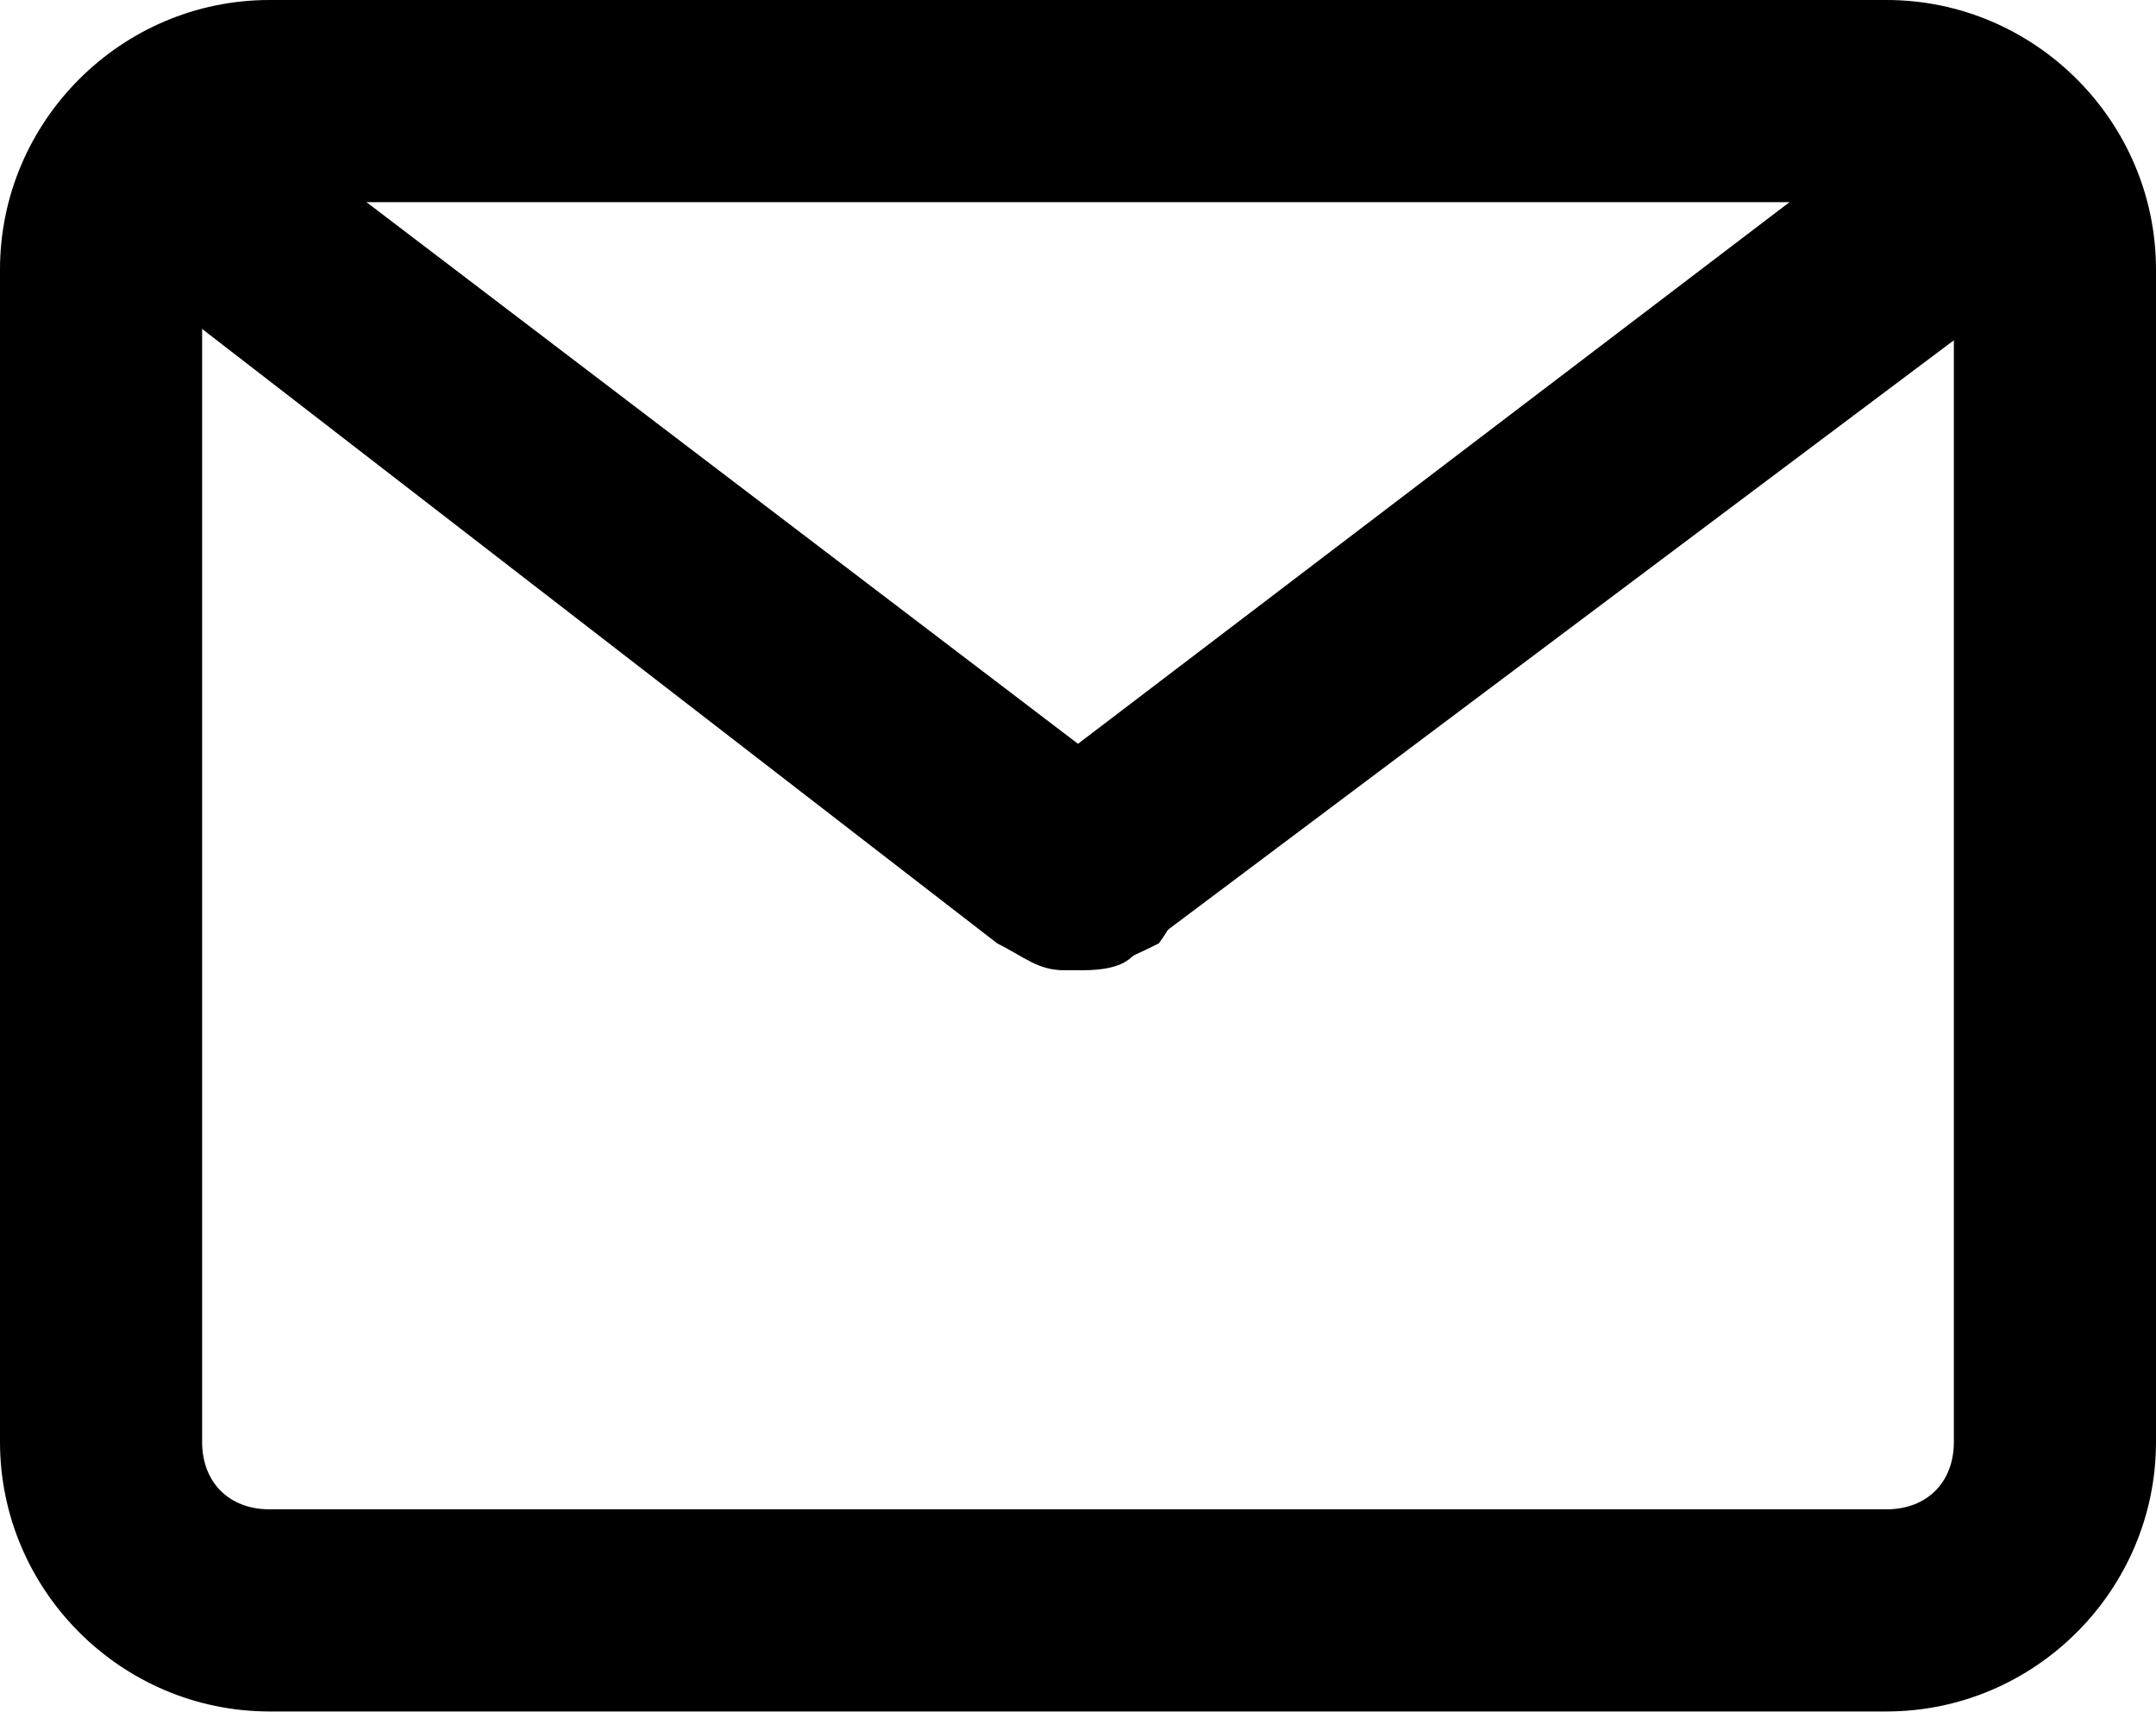
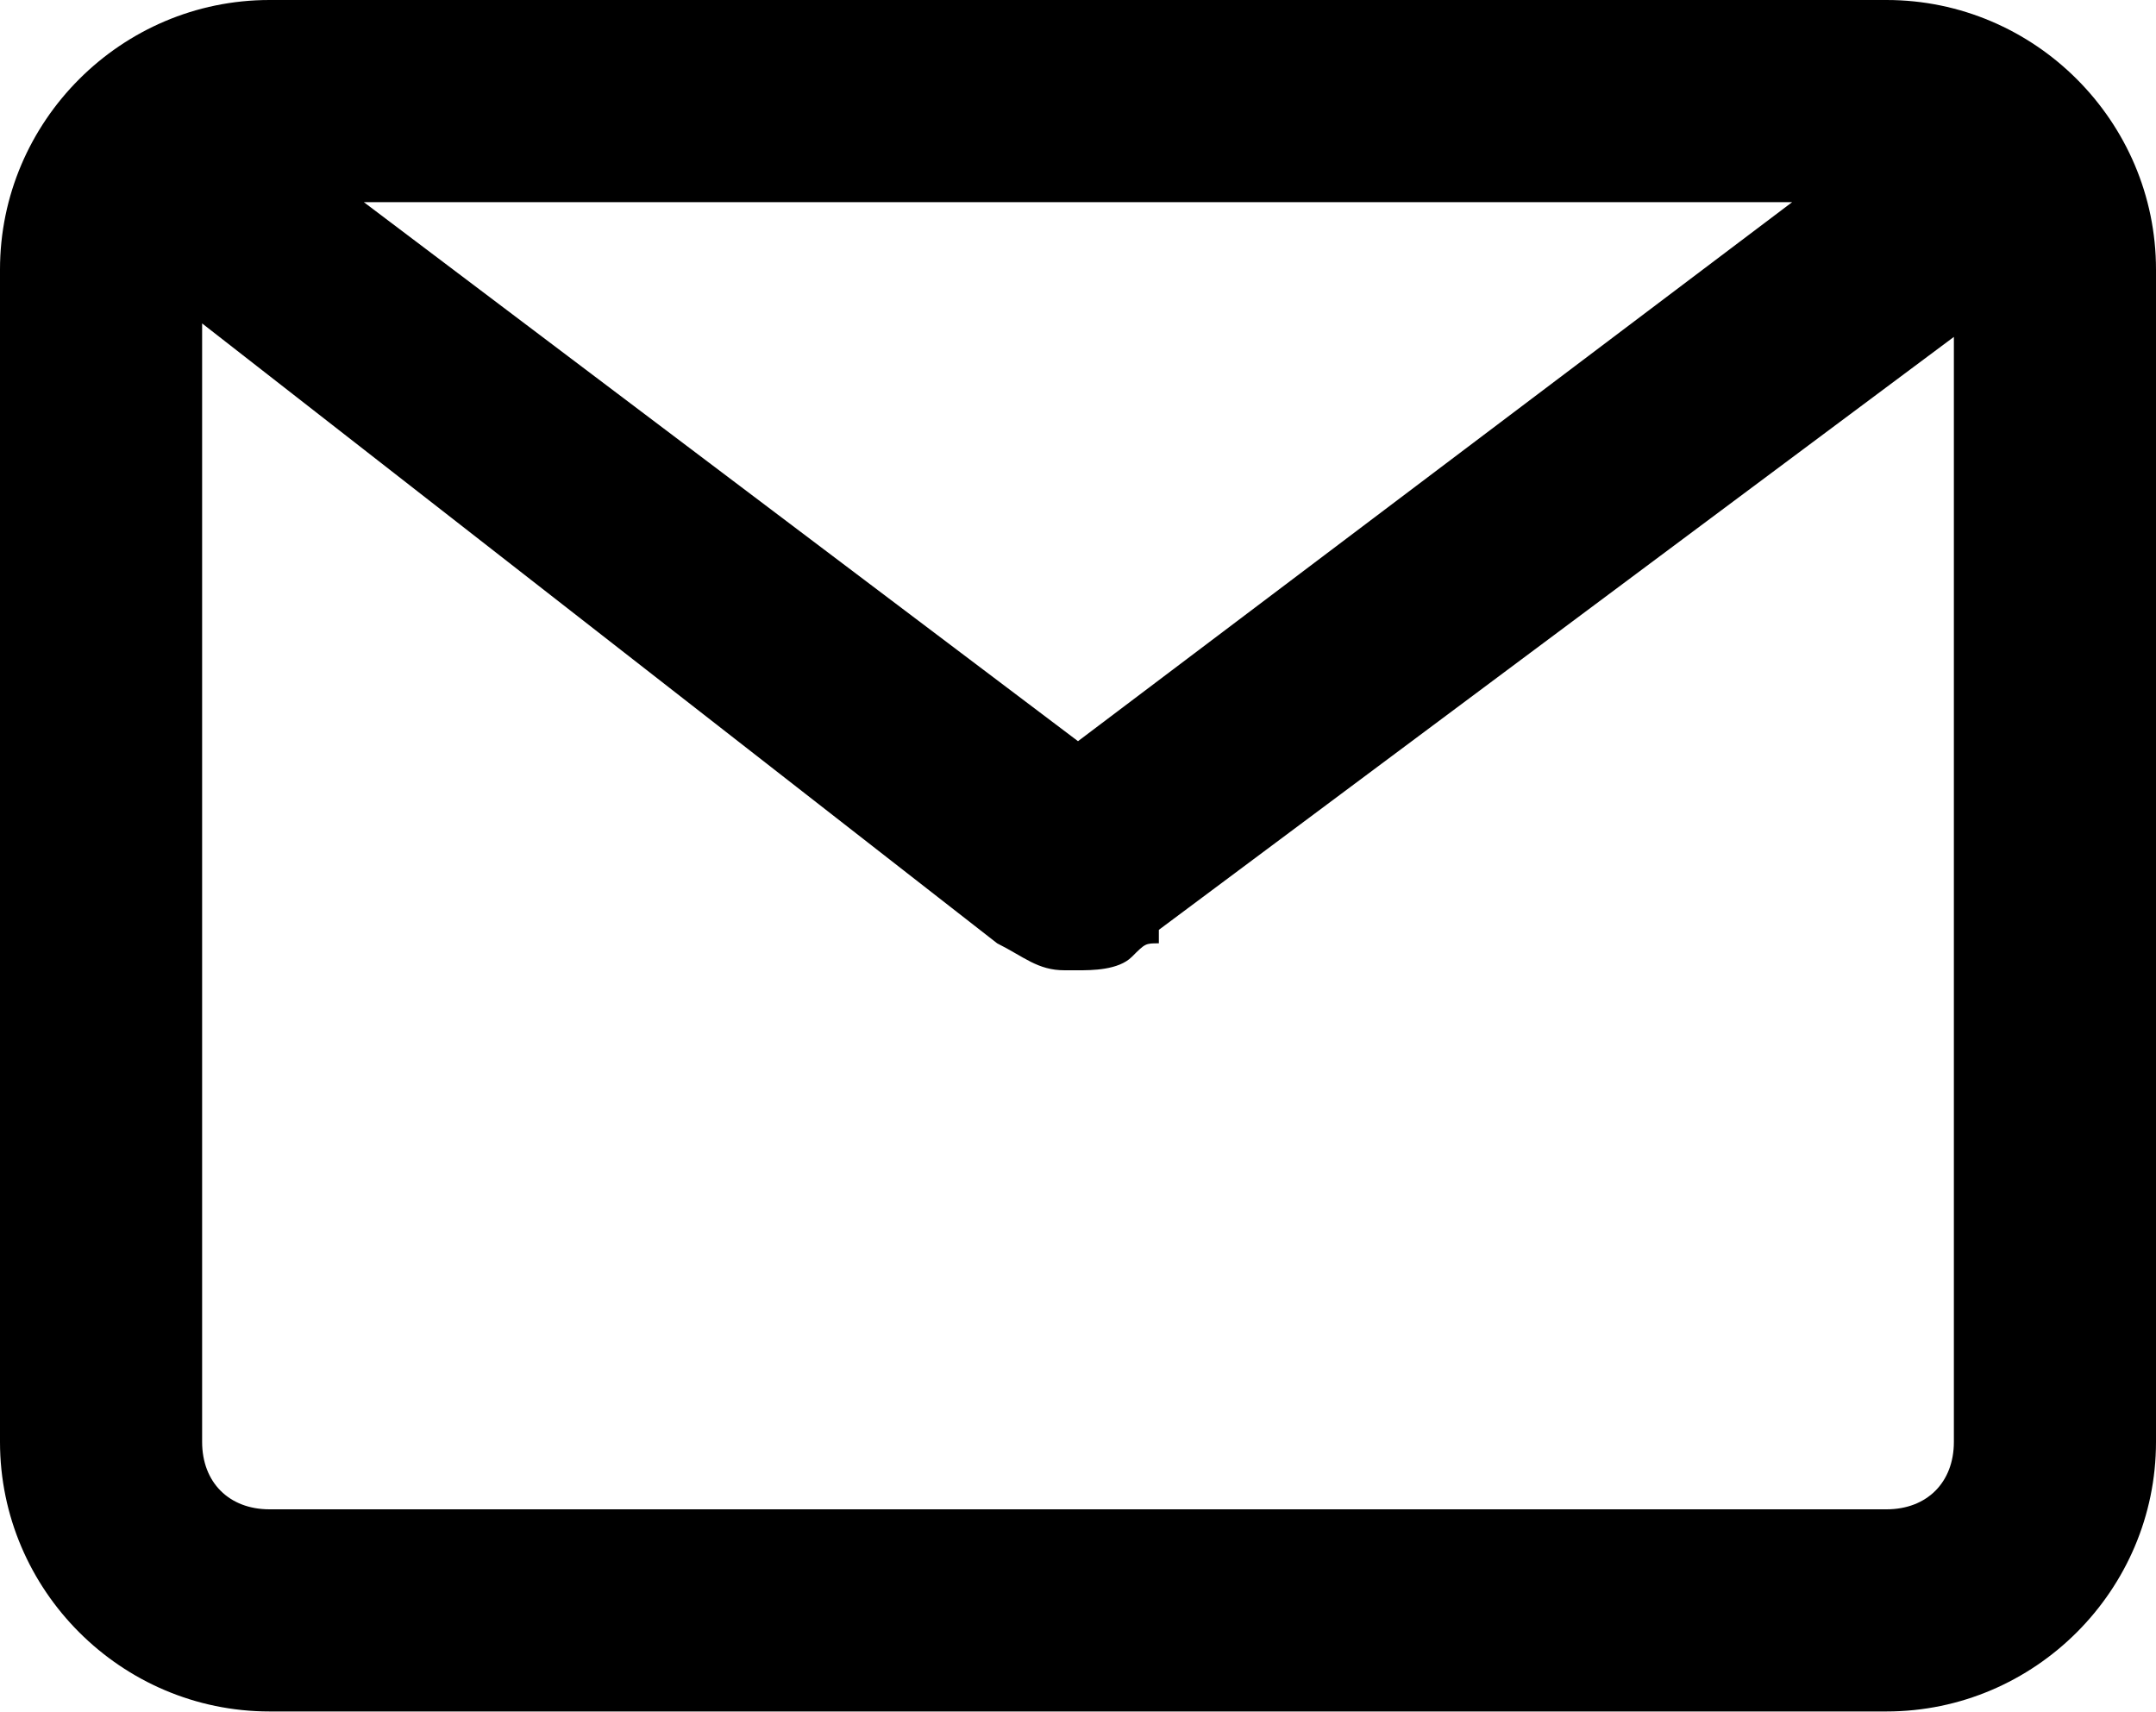
<svg xmlns="http://www.w3.org/2000/svg" version="1.1" id="Слой_1" x="0px" y="0px" viewBox="0 0 16 12.7" style="enable-background:new 0 0 16 12.7;" xml:space="preserve">
-   <path d="M14,1.5c0.3,0,0.5,0.2,0.5,0.5v8.7c0,0.3-0.2,0.5-0.5,0.5H2c-0.3,0-0.5-0.2-0.5-0.5V2c0-0.3,0.2-0.5,0.5-0.5H14 M14,0H2  C0.9,0,0,0.9,0,2v8.7c0,1.1,0.9,2,2,2h12c1.1,0,2-0.9,2-2V2C16,0.9,15.1,0,14,0L14,0z" />
-   <path d="M7.9,7.2c-0.2,0-0.3-0.1-0.5-0.2L0.8,1.9C0.5,1.7,0.4,1.2,0.7,0.9c0.3-0.3,0.7-0.4,1.1-0.1l6.7,5.1c0.3,0.3,0.4,0.7,0.1,1.1  C8.4,7.1,8.2,7.2,7.9,7.2z" />
-   <path d="M8,7.2c-0.2,0-0.4-0.1-0.6-0.3C7.1,6.6,7.2,6.1,7.5,5.9l6.7-5.1c0.3-0.3,0.8-0.2,1.1,0.1c0.3,0.3,0.2,0.8-0.1,1.1L8.4,7.1  C8.3,7.2,8.1,7.2,8,7.2z" />
+   <path d="M14,0H2C0.9,0,0,0.9,0,2v8.7c0,1.1,0.9,2,2,2h12c1.1,0,2-0.9,2-2V2C16,0.9,15.1,0,14,0z M8,5.5l-5.3-4h10.6L8,5.5z M14,11.2  H2c-0.3,0-0.5-0.2-0.5-0.5V2.4L7.4,7c0.2,0.1,0.3,0.2,0.5,0.2c0,0,0,0,0.1,0c0,0,0,0,0,0c0.1,0,0.3,0,0.4-0.1l0,0C8.5,7,8.5,7,8.6,7  c0,0,0-0.1,0-0.1l5.9-4.4v8.2C14.5,11,14.3,11.2,14,11.2z" />
</svg>
